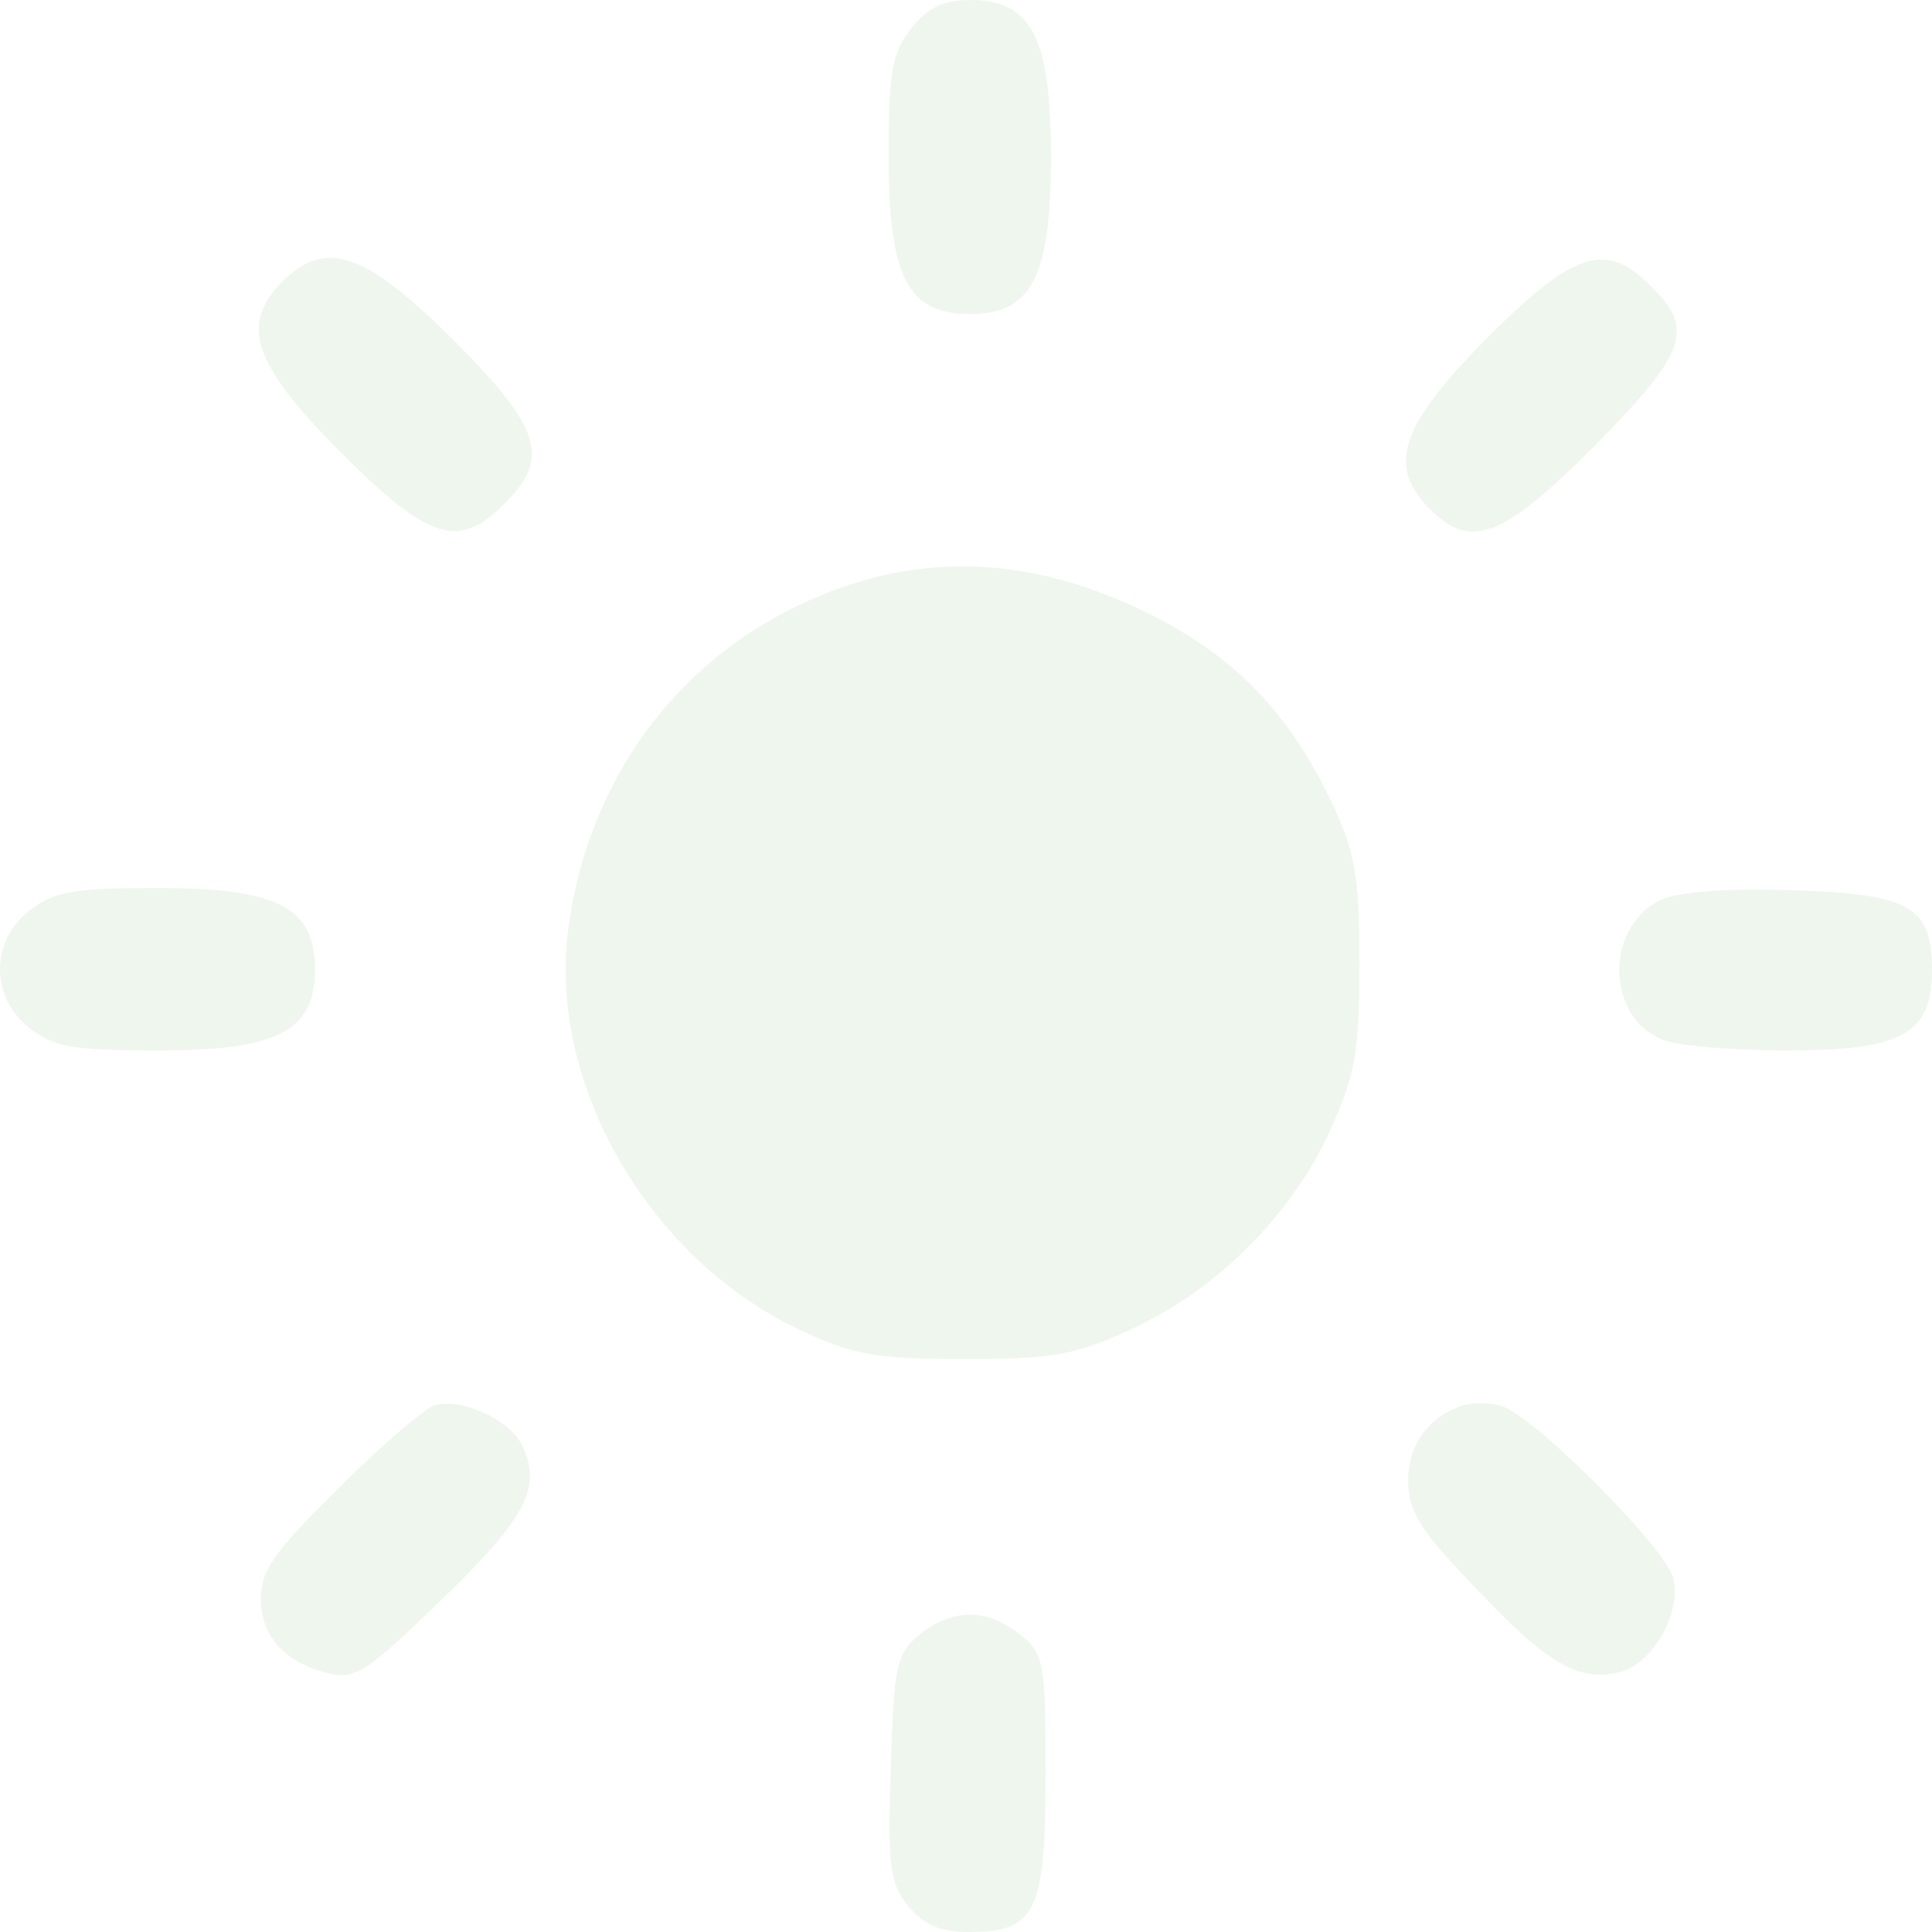
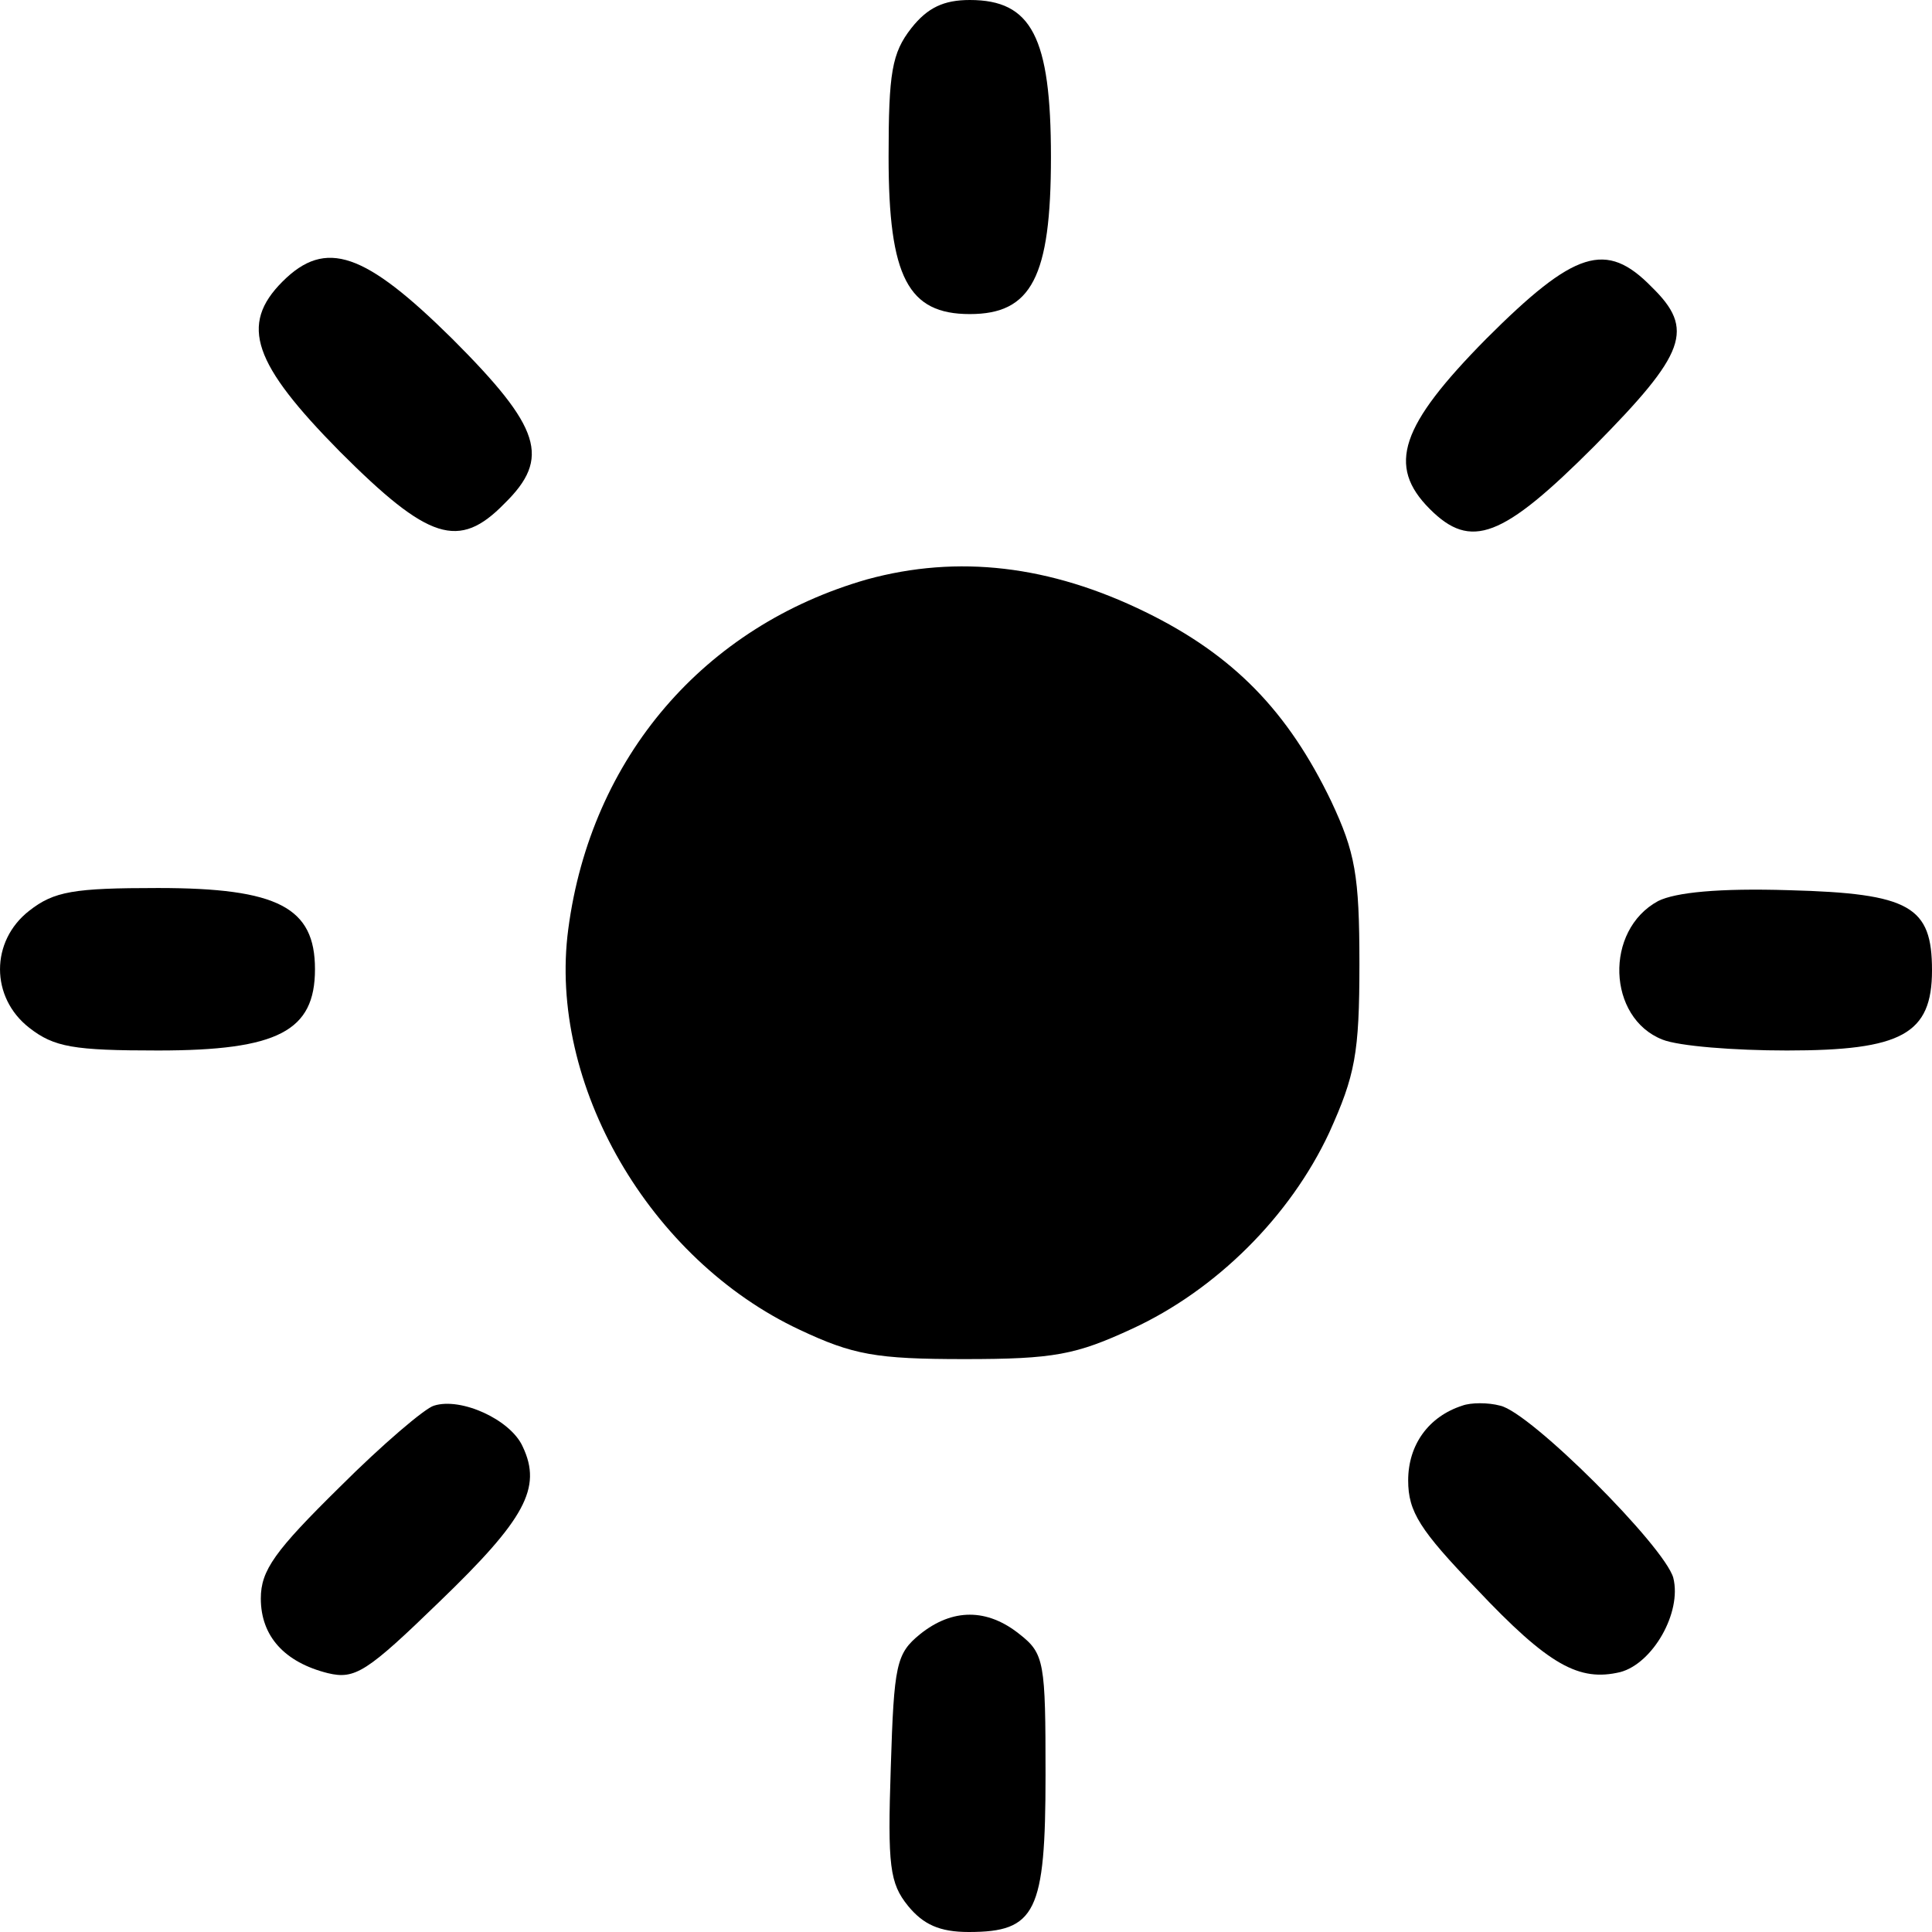
- <svg xmlns="http://www.w3.org/2000/svg" width="30" height="30" viewBox="0 0 30 30" fill="none">
-   <path d="M14.151 0.437C13.849 0.824 13.798 1.127 13.798 2.438C13.798 4.305 14.101 4.877 15.059 4.877C16.017 4.877 16.319 4.305 16.319 2.438C16.319 0.572 16.017 8.27014e-07 15.059 8.27014e-07C14.655 8.27014e-07 14.403 0.118 14.151 0.437Z" fill="#EFF6EE" />
-   <path d="M4.387 4.372C3.714 5.045 3.933 5.65 5.277 7.012C6.655 8.391 7.126 8.543 7.832 7.82C8.555 7.113 8.403 6.642 7.025 5.263C5.664 3.918 5.059 3.7 4.387 4.372Z" fill="#EFF6EE" />
-   <path d="M23.076 5.263C21.748 6.609 21.529 7.231 22.202 7.904C22.84 8.543 23.328 8.358 24.756 6.928C26.185 5.482 26.319 5.112 25.647 4.456C24.941 3.733 24.454 3.885 23.076 5.263Z" fill="#EFF6EE" />
-   <path d="M13.462 8.997C10.941 9.72 9.176 11.755 8.824 14.428C8.504 16.833 10.084 19.557 12.42 20.65C13.244 21.037 13.597 21.104 14.975 21.104C16.37 21.104 16.706 21.037 17.58 20.633C18.891 20.028 20.034 18.884 20.639 17.59C21.042 16.698 21.109 16.362 21.109 14.966C21.109 13.587 21.042 13.234 20.672 12.444C20 11.048 19.16 10.174 17.782 9.501C16.302 8.778 14.874 8.61 13.462 8.997Z" fill="#EFF6EE" />
-   <path d="M0.454 14.142C-0.151 14.613 -0.151 15.488 0.454 15.959C0.84 16.261 1.143 16.312 2.454 16.312C4.319 16.312 4.891 16.009 4.891 15.05C4.891 14.092 4.319 13.789 2.454 13.789C1.143 13.789 0.84 13.84 0.454 14.142Z" fill="#EFF6EE" />
-   <path d="M25.748 13.991C24.908 14.445 24.958 15.807 25.815 16.143C26.067 16.244 26.924 16.312 27.748 16.312C29.529 16.312 30 16.059 30 15.067C30 14.075 29.664 13.873 27.782 13.823C26.689 13.789 26.017 13.857 25.748 13.991Z" fill="#EFF6EE" />
-   <path d="M6.739 21.827C6.605 21.861 5.933 22.433 5.277 23.089C4.269 24.081 4.05 24.383 4.05 24.821C4.05 25.409 4.42 25.813 5.092 25.981C5.513 26.082 5.697 25.964 6.824 24.871C8.151 23.593 8.42 23.105 8.118 22.466C7.933 22.046 7.16 21.693 6.739 21.827Z" fill="#EFF6EE" />
-   <path d="M22.706 21.827C22.185 21.995 21.866 22.433 21.866 22.988C21.866 23.475 22.05 23.761 22.924 24.669C24.05 25.863 24.521 26.116 25.16 25.964C25.664 25.83 26.118 25.039 25.983 24.501C25.849 24.014 23.765 21.928 23.294 21.827C23.109 21.777 22.84 21.777 22.706 21.827Z" fill="#EFF6EE" />
-   <path d="M14.286 25.376C13.916 25.678 13.882 25.846 13.832 27.444C13.781 28.974 13.815 29.243 14.101 29.596C14.336 29.882 14.588 30 15.042 30C16.084 30 16.235 29.697 16.235 27.562C16.235 25.813 16.218 25.678 15.832 25.376C15.328 24.972 14.79 24.972 14.286 25.376Z" fill="#EFF6EE" />
+ <svg xmlns="http://www.w3.org/2000/svg" width="30" height="30" viewBox="0 0 30 30">
+   <path d="M14.151 0.437C13.849 0.824 13.798 1.127 13.798 2.438C13.798 4.305 14.101 4.877 15.059 4.877C16.017 4.877 16.319 4.305 16.319 2.438C16.319 0.572 16.017 8.27014e-07 15.059 8.27014e-07C14.655 8.27014e-07 14.403 0.118 14.151 0.437Z" />
+   <path d="M4.387 4.372C3.714 5.045 3.933 5.65 5.277 7.012C6.655 8.391 7.126 8.543 7.832 7.82C8.555 7.113 8.403 6.642 7.025 5.263C5.664 3.918 5.059 3.7 4.387 4.372Z" />
+   <path d="M23.076 5.263C21.748 6.609 21.529 7.231 22.202 7.904C22.84 8.543 23.328 8.358 24.756 6.928C26.185 5.482 26.319 5.112 25.647 4.456C24.941 3.733 24.454 3.885 23.076 5.263Z" />
+   <path d="M13.462 8.997C10.941 9.72 9.176 11.755 8.824 14.428C8.504 16.833 10.084 19.557 12.42 20.65C13.244 21.037 13.597 21.104 14.975 21.104C16.37 21.104 16.706 21.037 17.58 20.633C18.891 20.028 20.034 18.884 20.639 17.59C21.042 16.698 21.109 16.362 21.109 14.966C21.109 13.587 21.042 13.234 20.672 12.444C20 11.048 19.16 10.174 17.782 9.501C16.302 8.778 14.874 8.61 13.462 8.997Z" />
+   <path d="M0.454 14.142C-0.151 14.613 -0.151 15.488 0.454 15.959C0.84 16.261 1.143 16.312 2.454 16.312C4.319 16.312 4.891 16.009 4.891 15.05C4.891 14.092 4.319 13.789 2.454 13.789C1.143 13.789 0.84 13.84 0.454 14.142Z" />
+   <path d="M25.748 13.991C24.908 14.445 24.958 15.807 25.815 16.143C26.067 16.244 26.924 16.312 27.748 16.312C29.529 16.312 30 16.059 30 15.067C30 14.075 29.664 13.873 27.782 13.823C26.689 13.789 26.017 13.857 25.748 13.991Z" />
+   <path d="M6.739 21.827C6.605 21.861 5.933 22.433 5.277 23.089C4.269 24.081 4.05 24.383 4.05 24.821C4.05 25.409 4.42 25.813 5.092 25.981C5.513 26.082 5.697 25.964 6.824 24.871C8.151 23.593 8.42 23.105 8.118 22.466C7.933 22.046 7.16 21.693 6.739 21.827Z" />
+   <path d="M22.706 21.827C22.185 21.995 21.866 22.433 21.866 22.988C21.866 23.475 22.05 23.761 22.924 24.669C24.05 25.863 24.521 26.116 25.16 25.964C25.664 25.83 26.118 25.039 25.983 24.501C25.849 24.014 23.765 21.928 23.294 21.827C23.109 21.777 22.84 21.777 22.706 21.827Z" />
+   <path d="M14.286 25.376C13.916 25.678 13.882 25.846 13.832 27.444C13.781 28.974 13.815 29.243 14.101 29.596C14.336 29.882 14.588 30 15.042 30C16.084 30 16.235 29.697 16.235 27.562C16.235 25.813 16.218 25.678 15.832 25.376C15.328 24.972 14.79 24.972 14.286 25.376Z" />
</svg>
